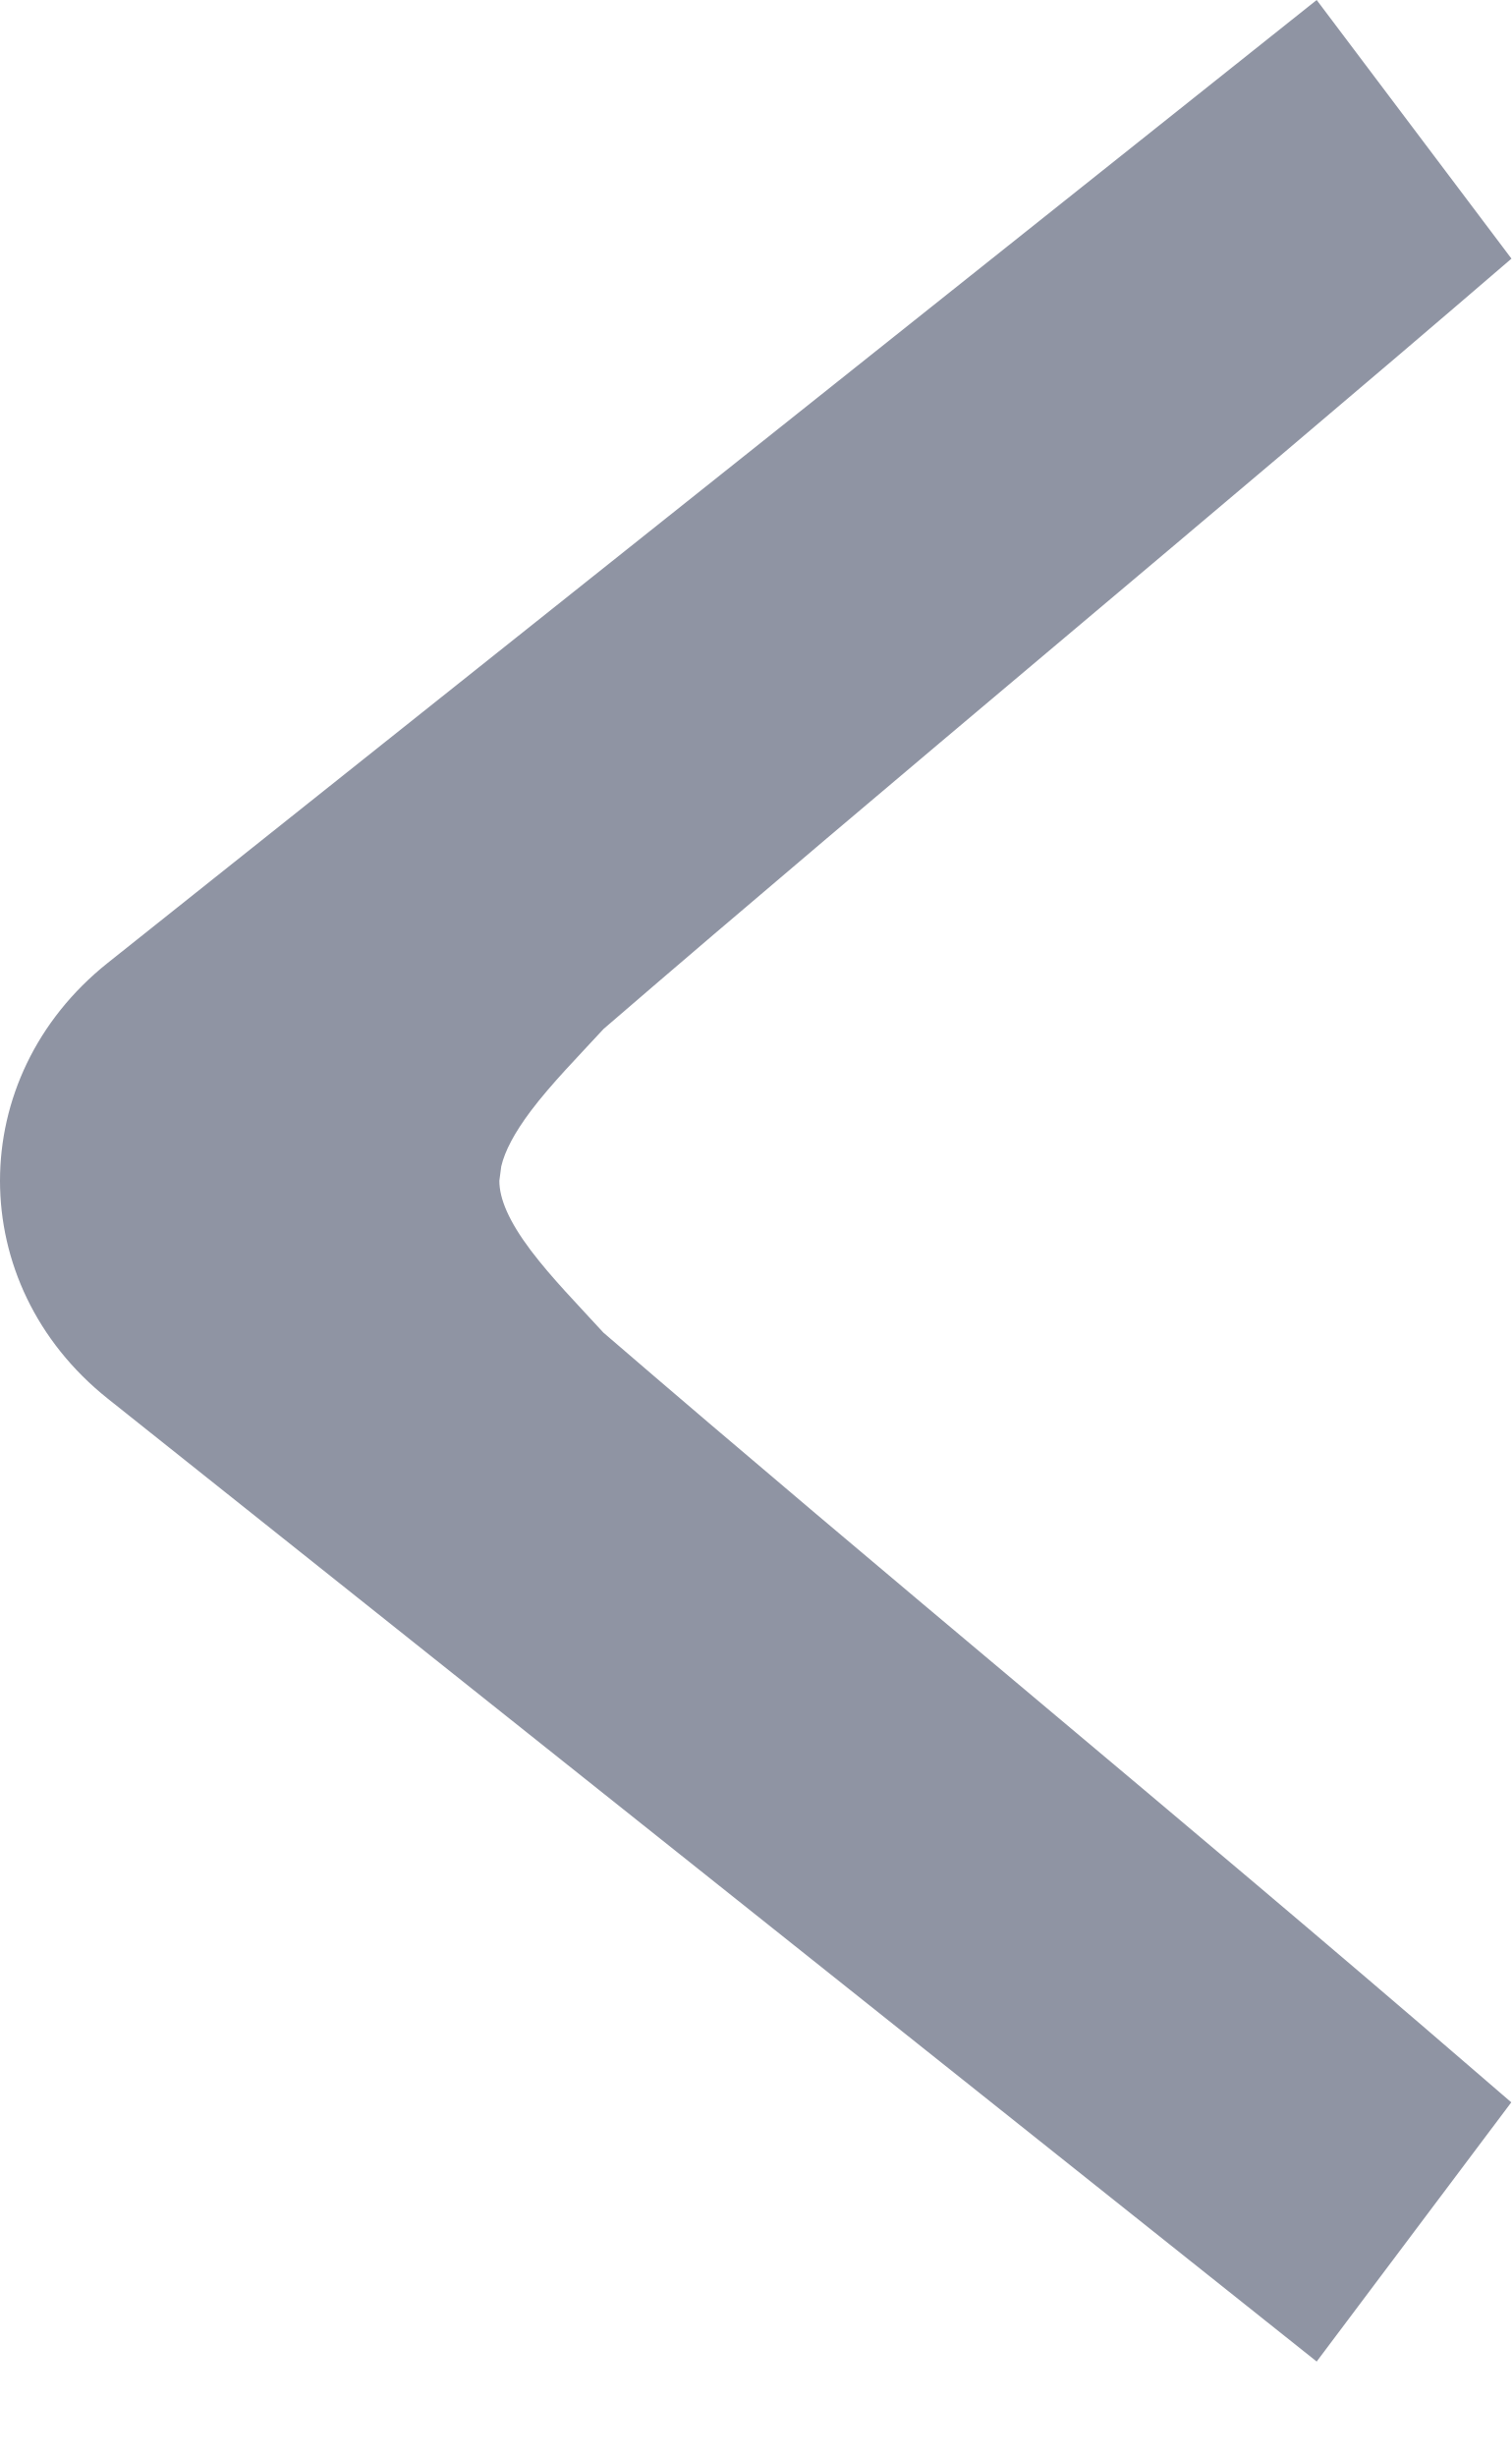
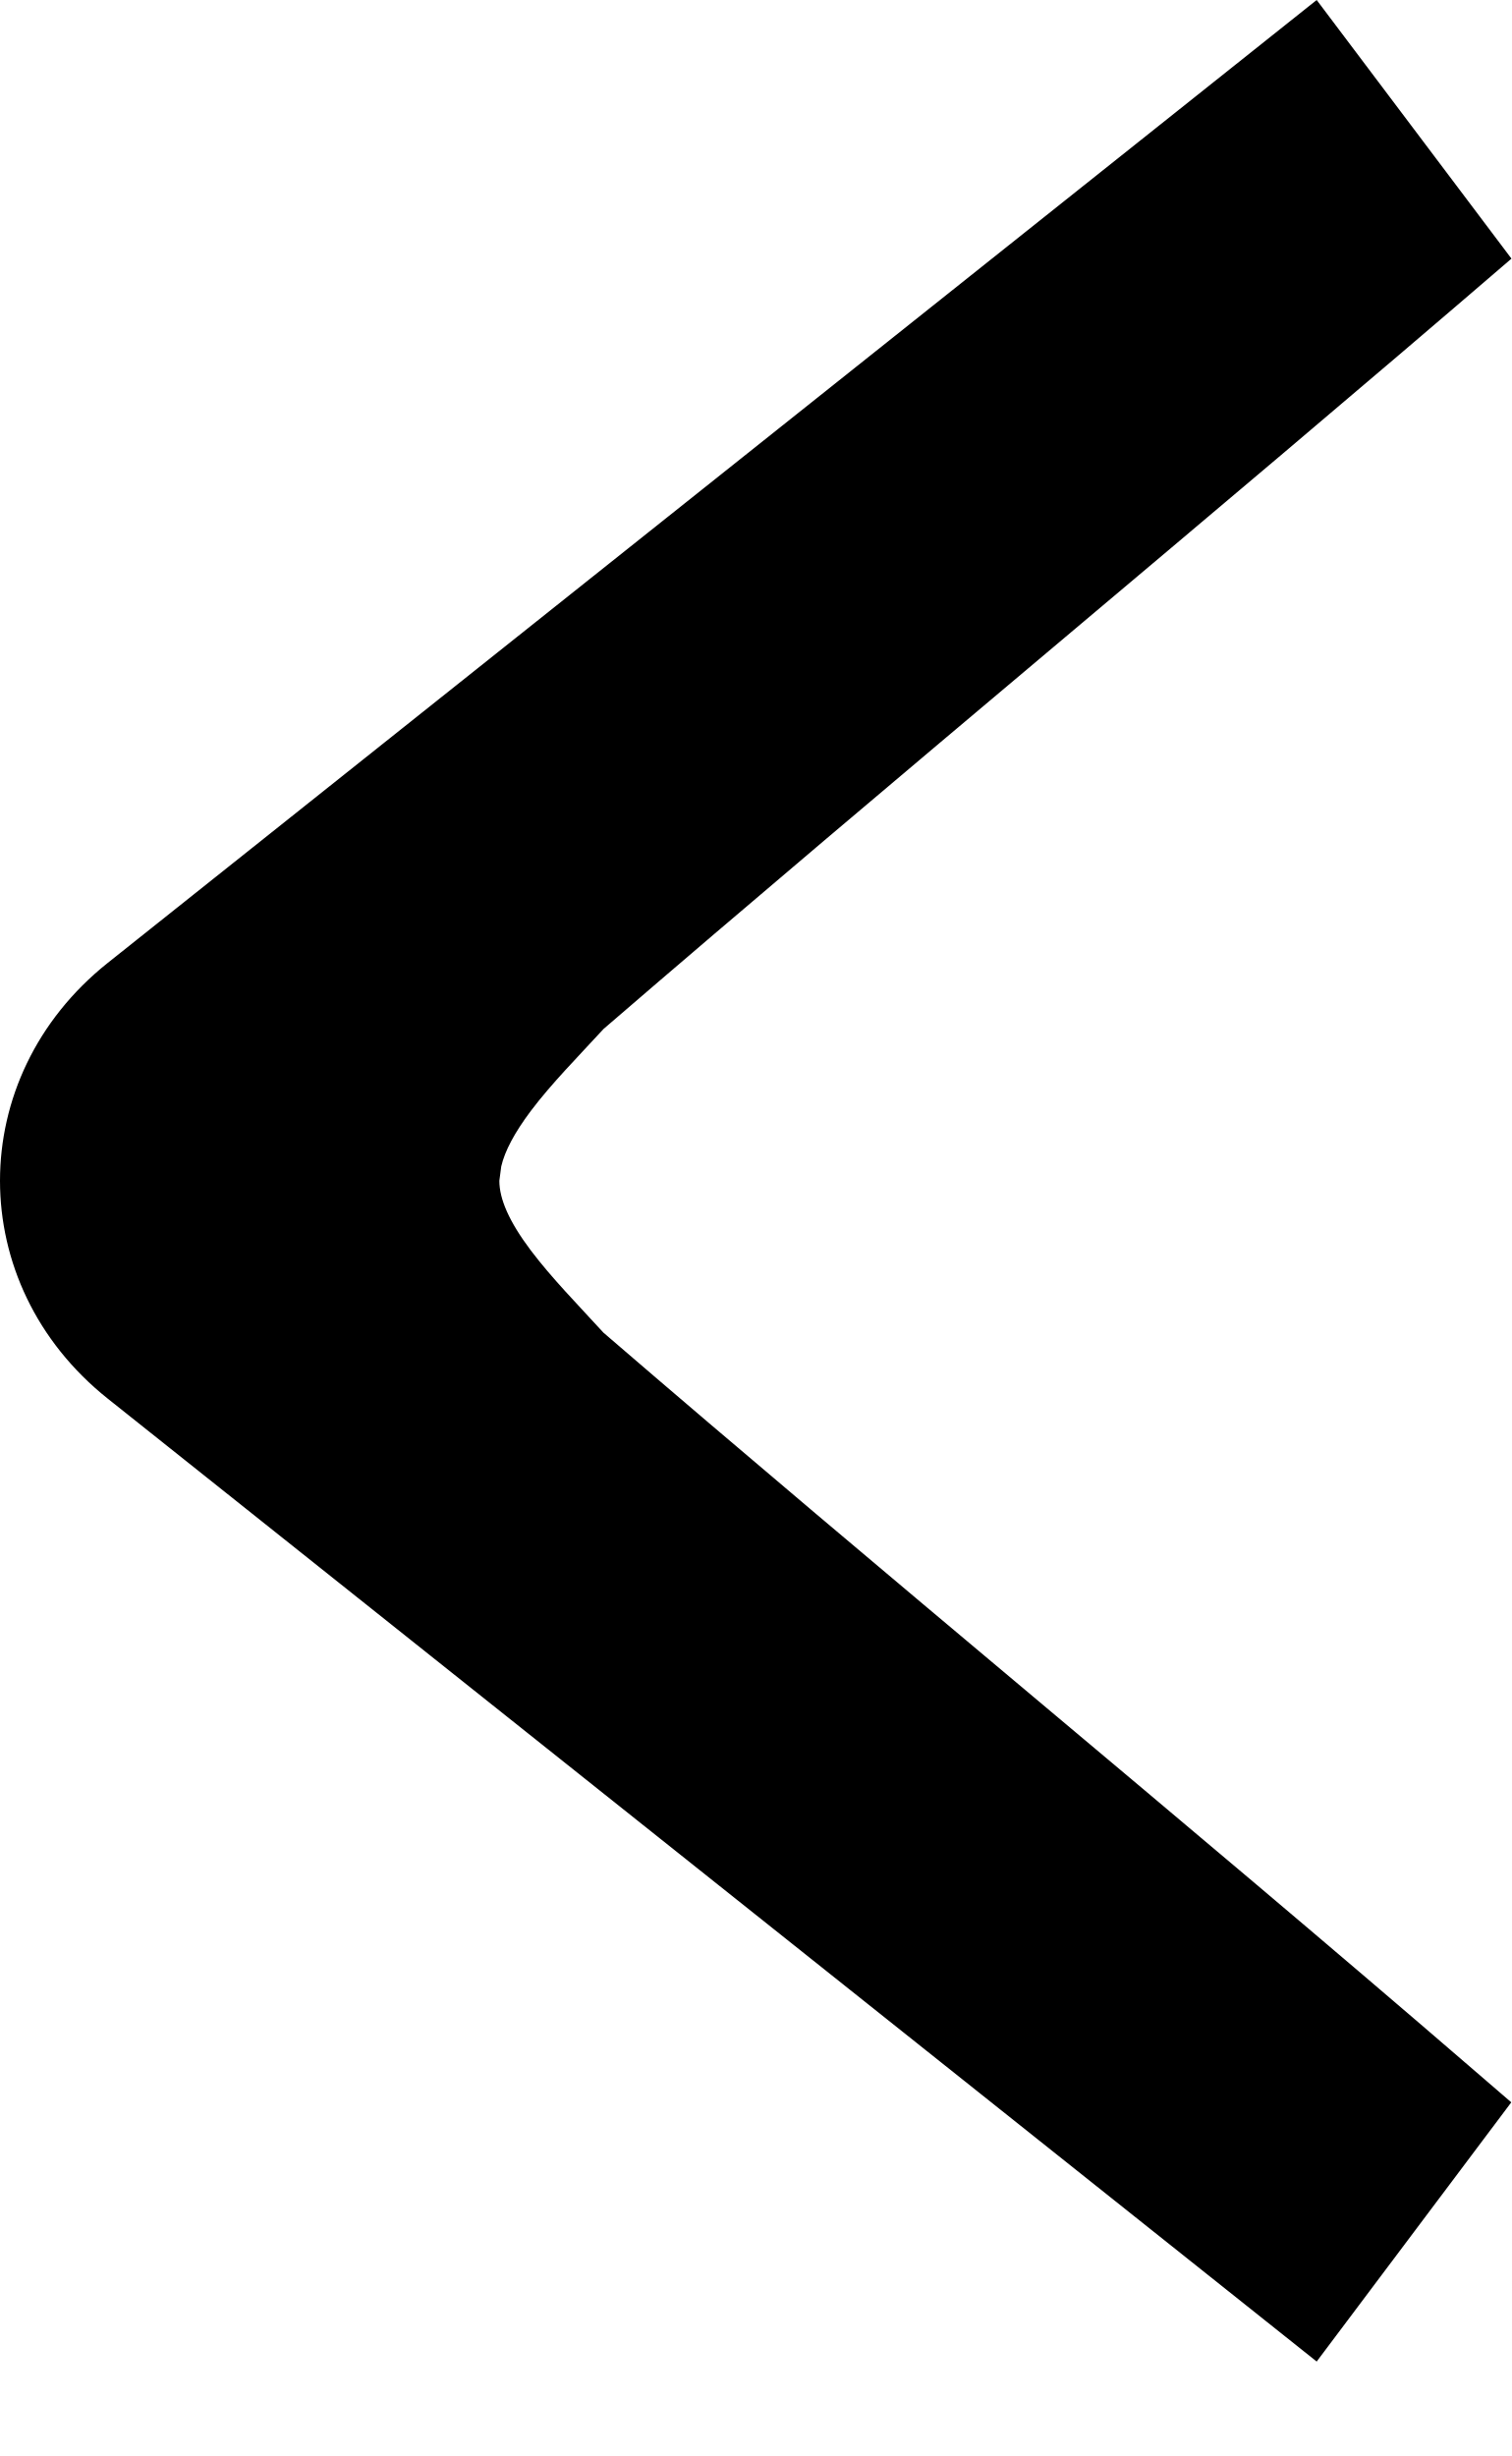
<svg xmlns="http://www.w3.org/2000/svg" width="8" height="13" viewBox="0 0 8 13" fill="none">
-   <path d="M7.999 11.128L7.818 10.972C7.026 10.288 6.237 9.626 5.463 8.976C4.69 8.327 3.932 7.69 3.194 7.054C3.055 6.902 2.921 6.766 2.809 6.618C2.694 6.465 2.643 6.346 2.643 6.25L2.653 6.174C2.672 6.092 2.723 5.996 2.809 5.881C2.921 5.733 3.056 5.597 3.195 5.446C4.743 4.111 6.394 2.751 8 1.369L6.969 0L0.57 5.097C-0.19 5.703 -0.19 6.797 0.57 7.403L6.969 12.5L7.999 11.128Z" fill="#8F94A3" />
+   <path d="M7.999 11.128L7.818 10.972C7.026 10.288 6.237 9.626 5.463 8.976C4.69 8.327 3.932 7.69 3.194 7.054C3.055 6.902 2.921 6.766 2.809 6.618C2.694 6.465 2.643 6.346 2.643 6.25L2.653 6.174C2.672 6.092 2.723 5.996 2.809 5.881C2.921 5.733 3.056 5.597 3.195 5.446C4.743 4.111 6.394 2.751 8 1.369L6.969 0L0.57 5.097C-0.19 5.703 -0.19 6.797 0.57 7.403L6.969 12.5L7.999 11.128Z" fill="currentColor" />
</svg>
